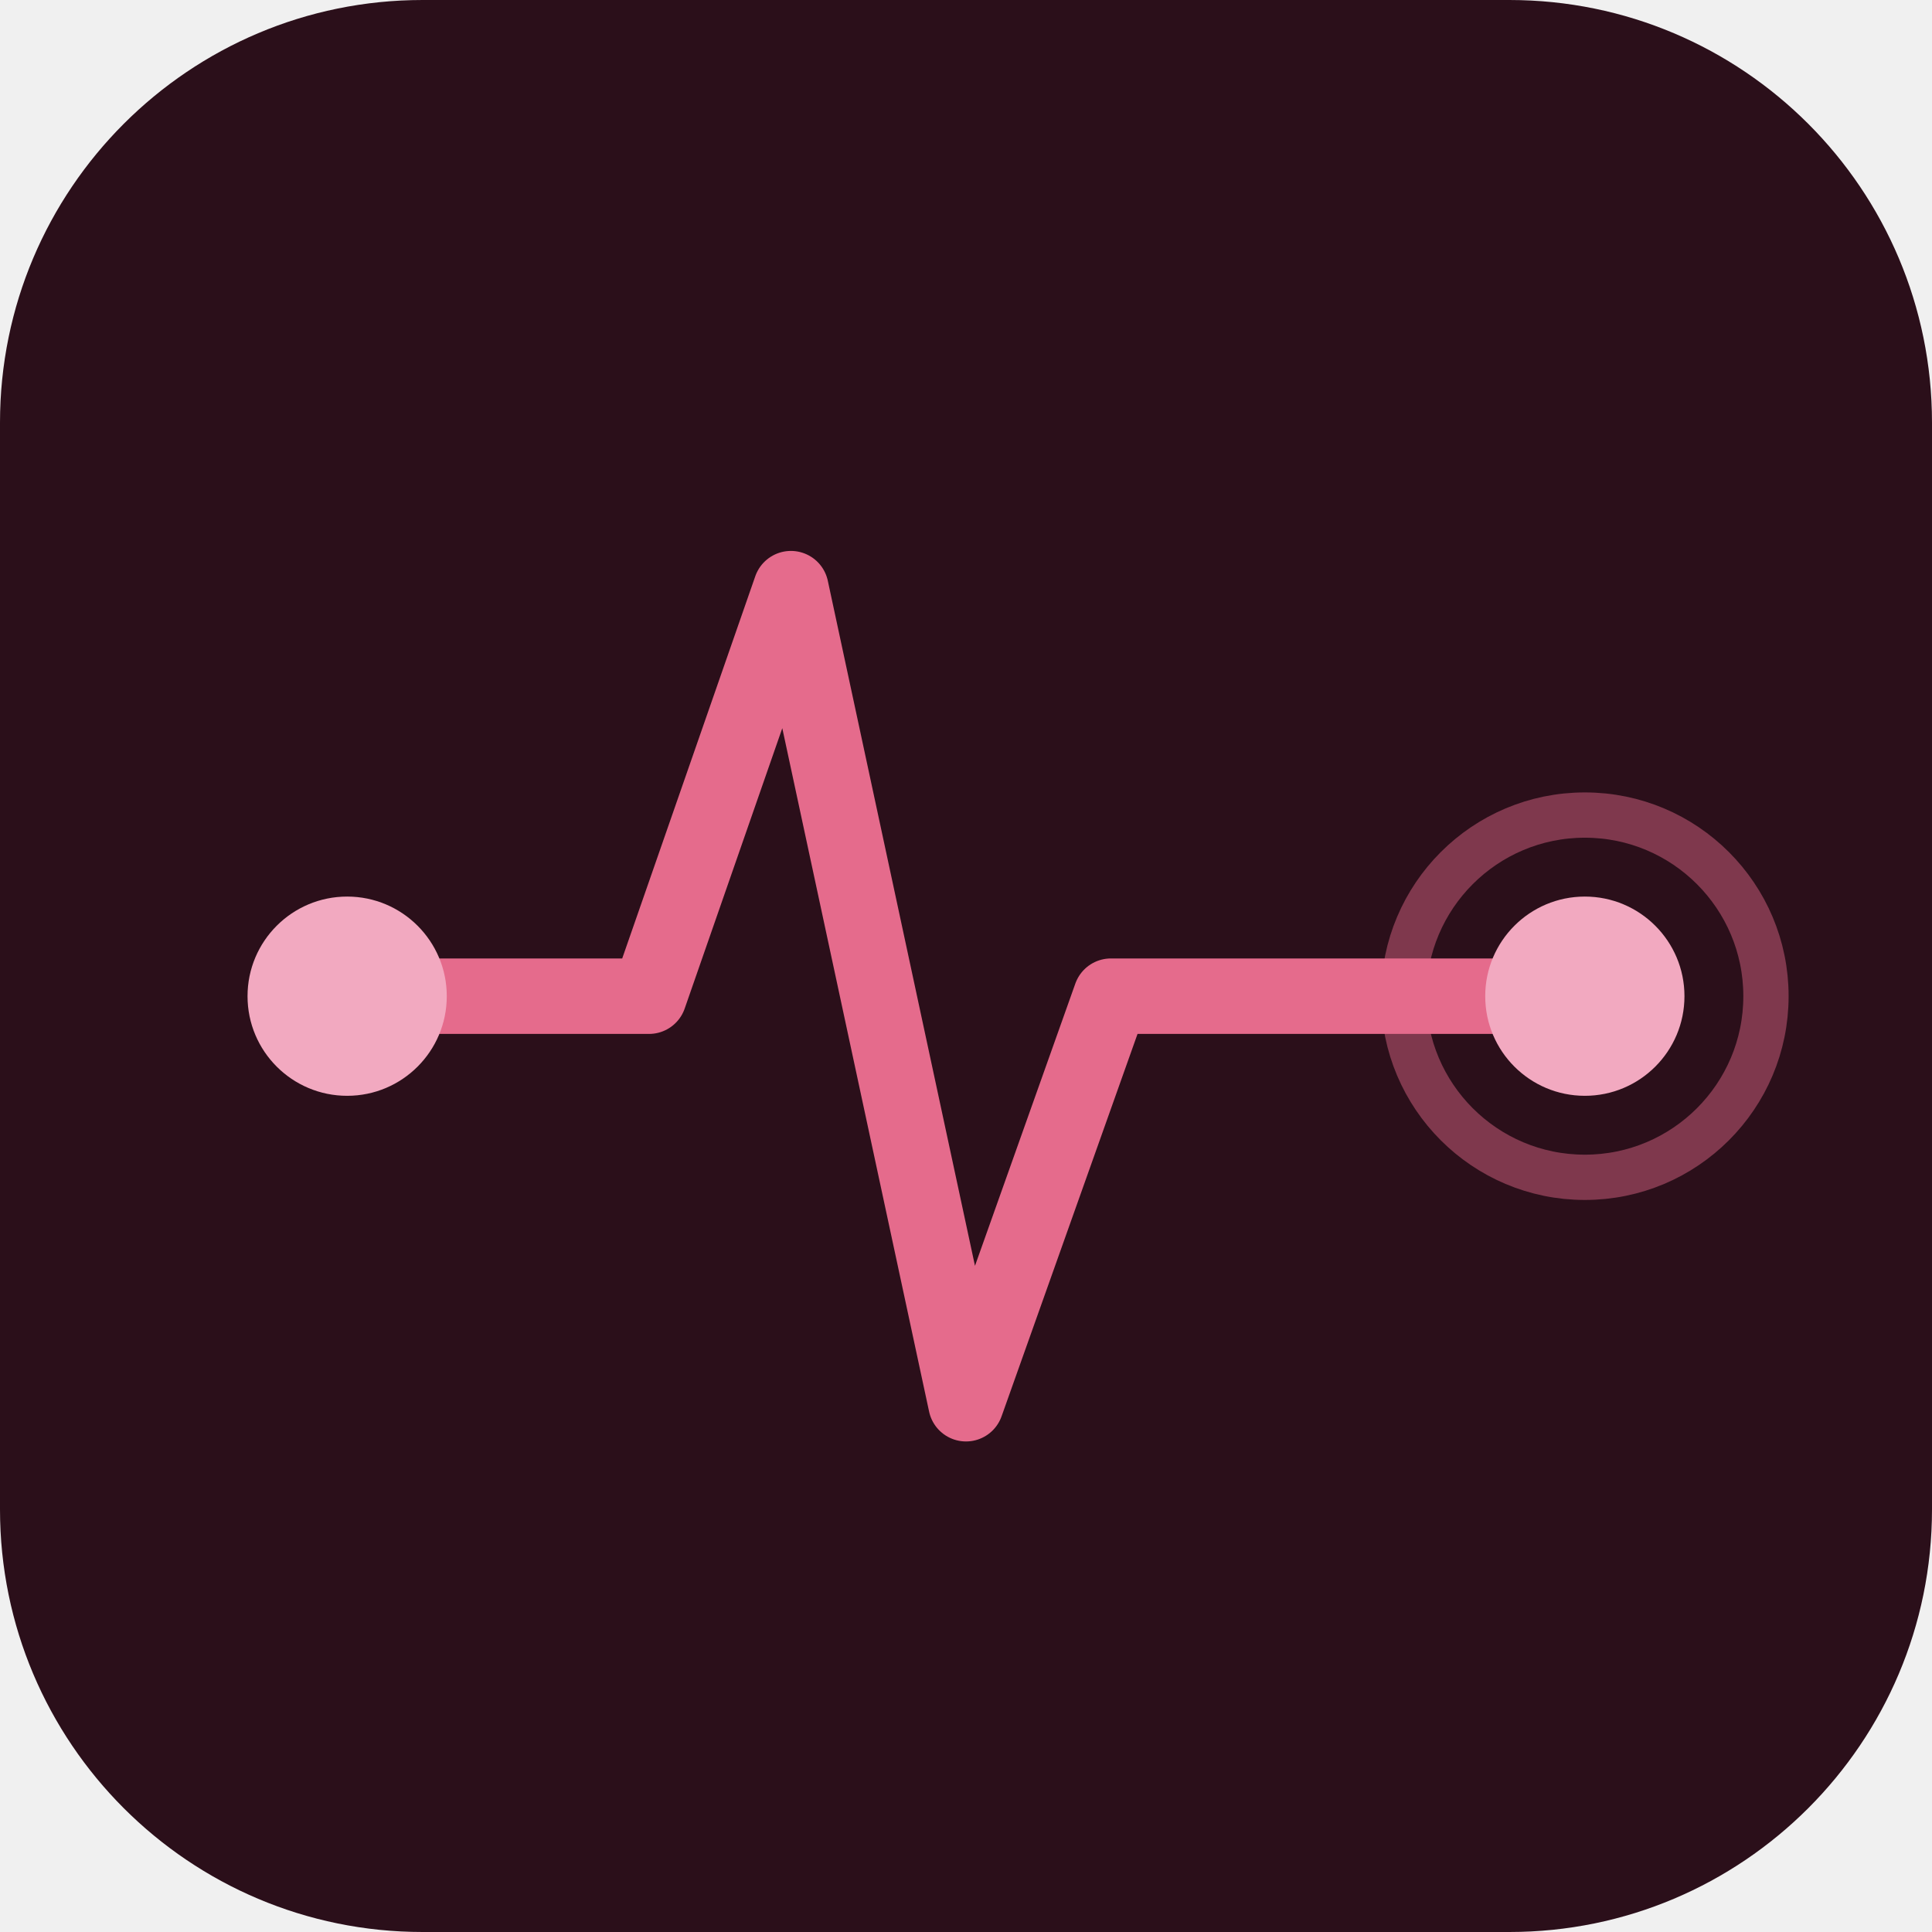
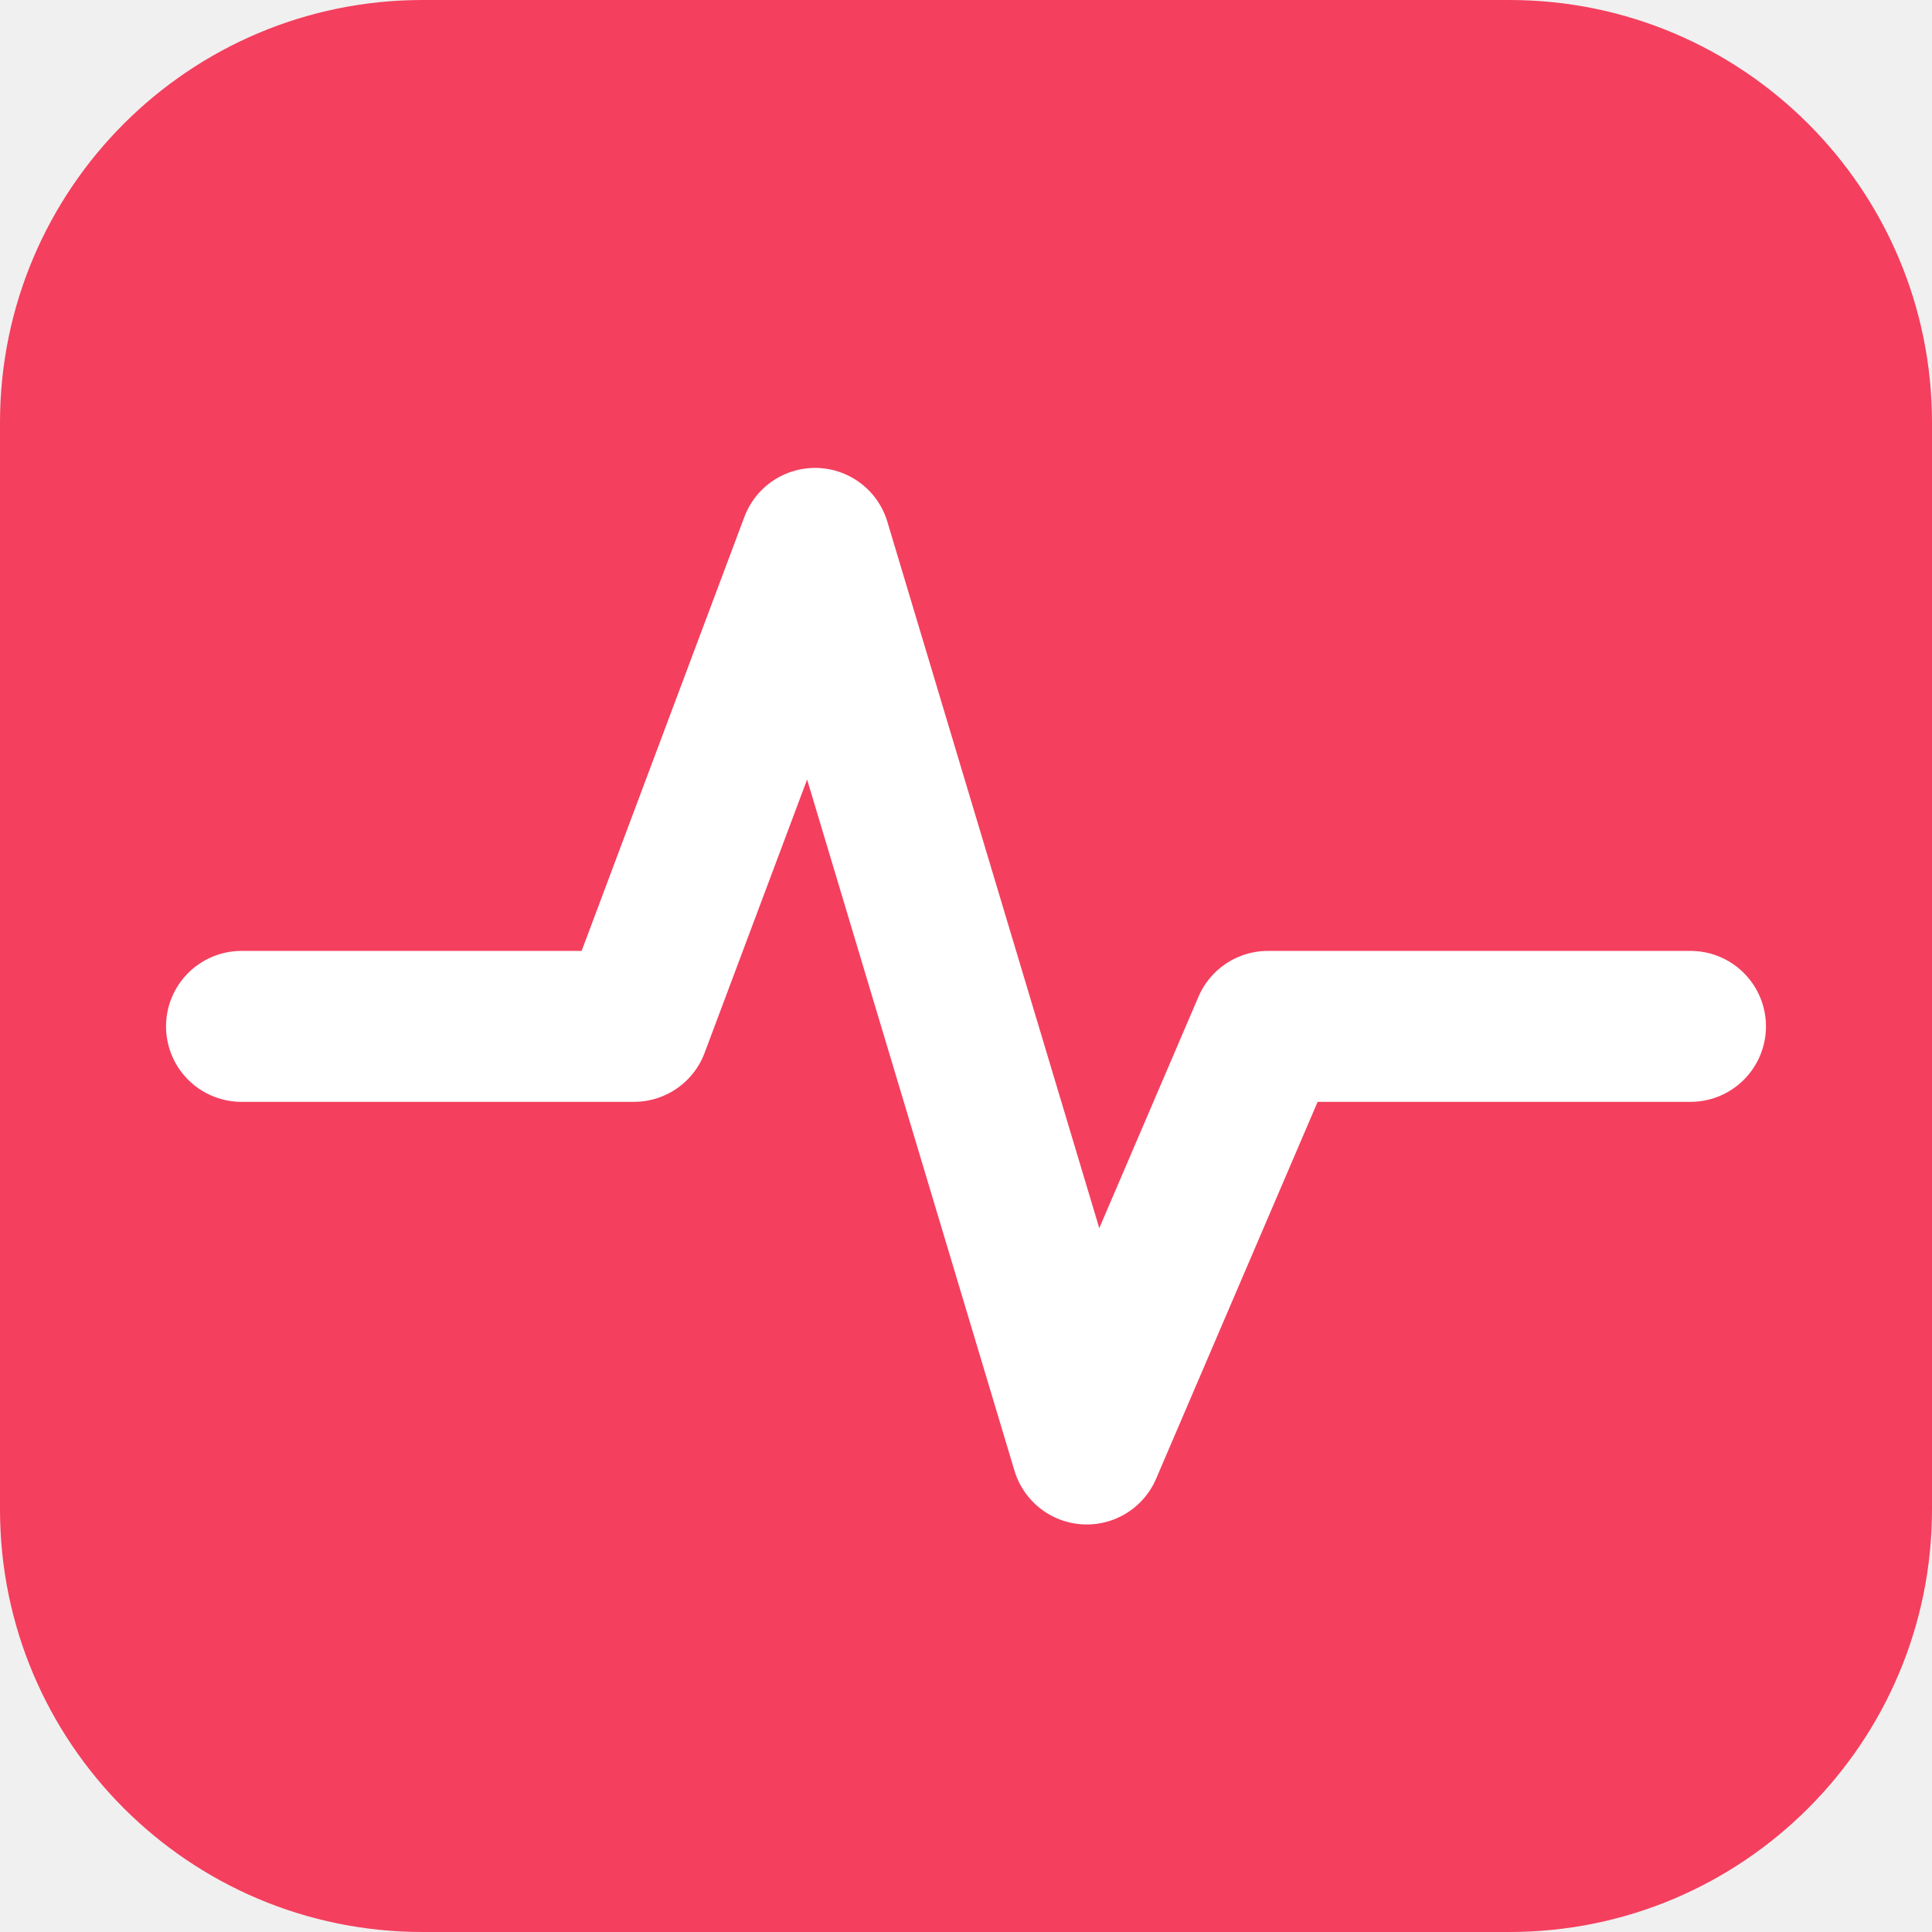
- <svg xmlns="http://www.w3.org/2000/svg" viewBox="0 0 64 64" width="64" height="64" role="img" aria-label="Pulse logo: a steady pulse line running between a source and a client endpoint with a soft resync ring">
-   <rect width="64" height="64" rx="14" fill="#2B0F1A" />
-   <circle cx="52.5" cy="33" r="6" fill="none" stroke="#E56B8C" stroke-width="1.5" stroke-opacity="0.45" />
-   <path d="M11.5,33 H21.5 L26.2,19.5 L32,46.5 L36.8,33 H52.5" fill="none" stroke="#E56B8C" stroke-width="2.5" stroke-linecap="round" stroke-linejoin="round" />
-   <circle cx="11.5" cy="33" r="3.3" fill="#F2A9C0" />
-   <circle cx="52.5" cy="33" r="3.3" fill="#F2A9C0" />
+ <svg xmlns="http://www.w3.org/2000/svg" viewBox="0 0 64 64" width="64" height="64" role="img" aria-label="Pulse logo: a white heartbeat line on a rose tile">
+   <rect width="64" height="64" rx="14" fill="#F43F5E" />
+   <path d="M8 34H21L27 18L36 48L42 34H56" fill="none" stroke="#FFFFFF" stroke-width="5" stroke-linecap="round" stroke-linejoin="round" />
</svg>
